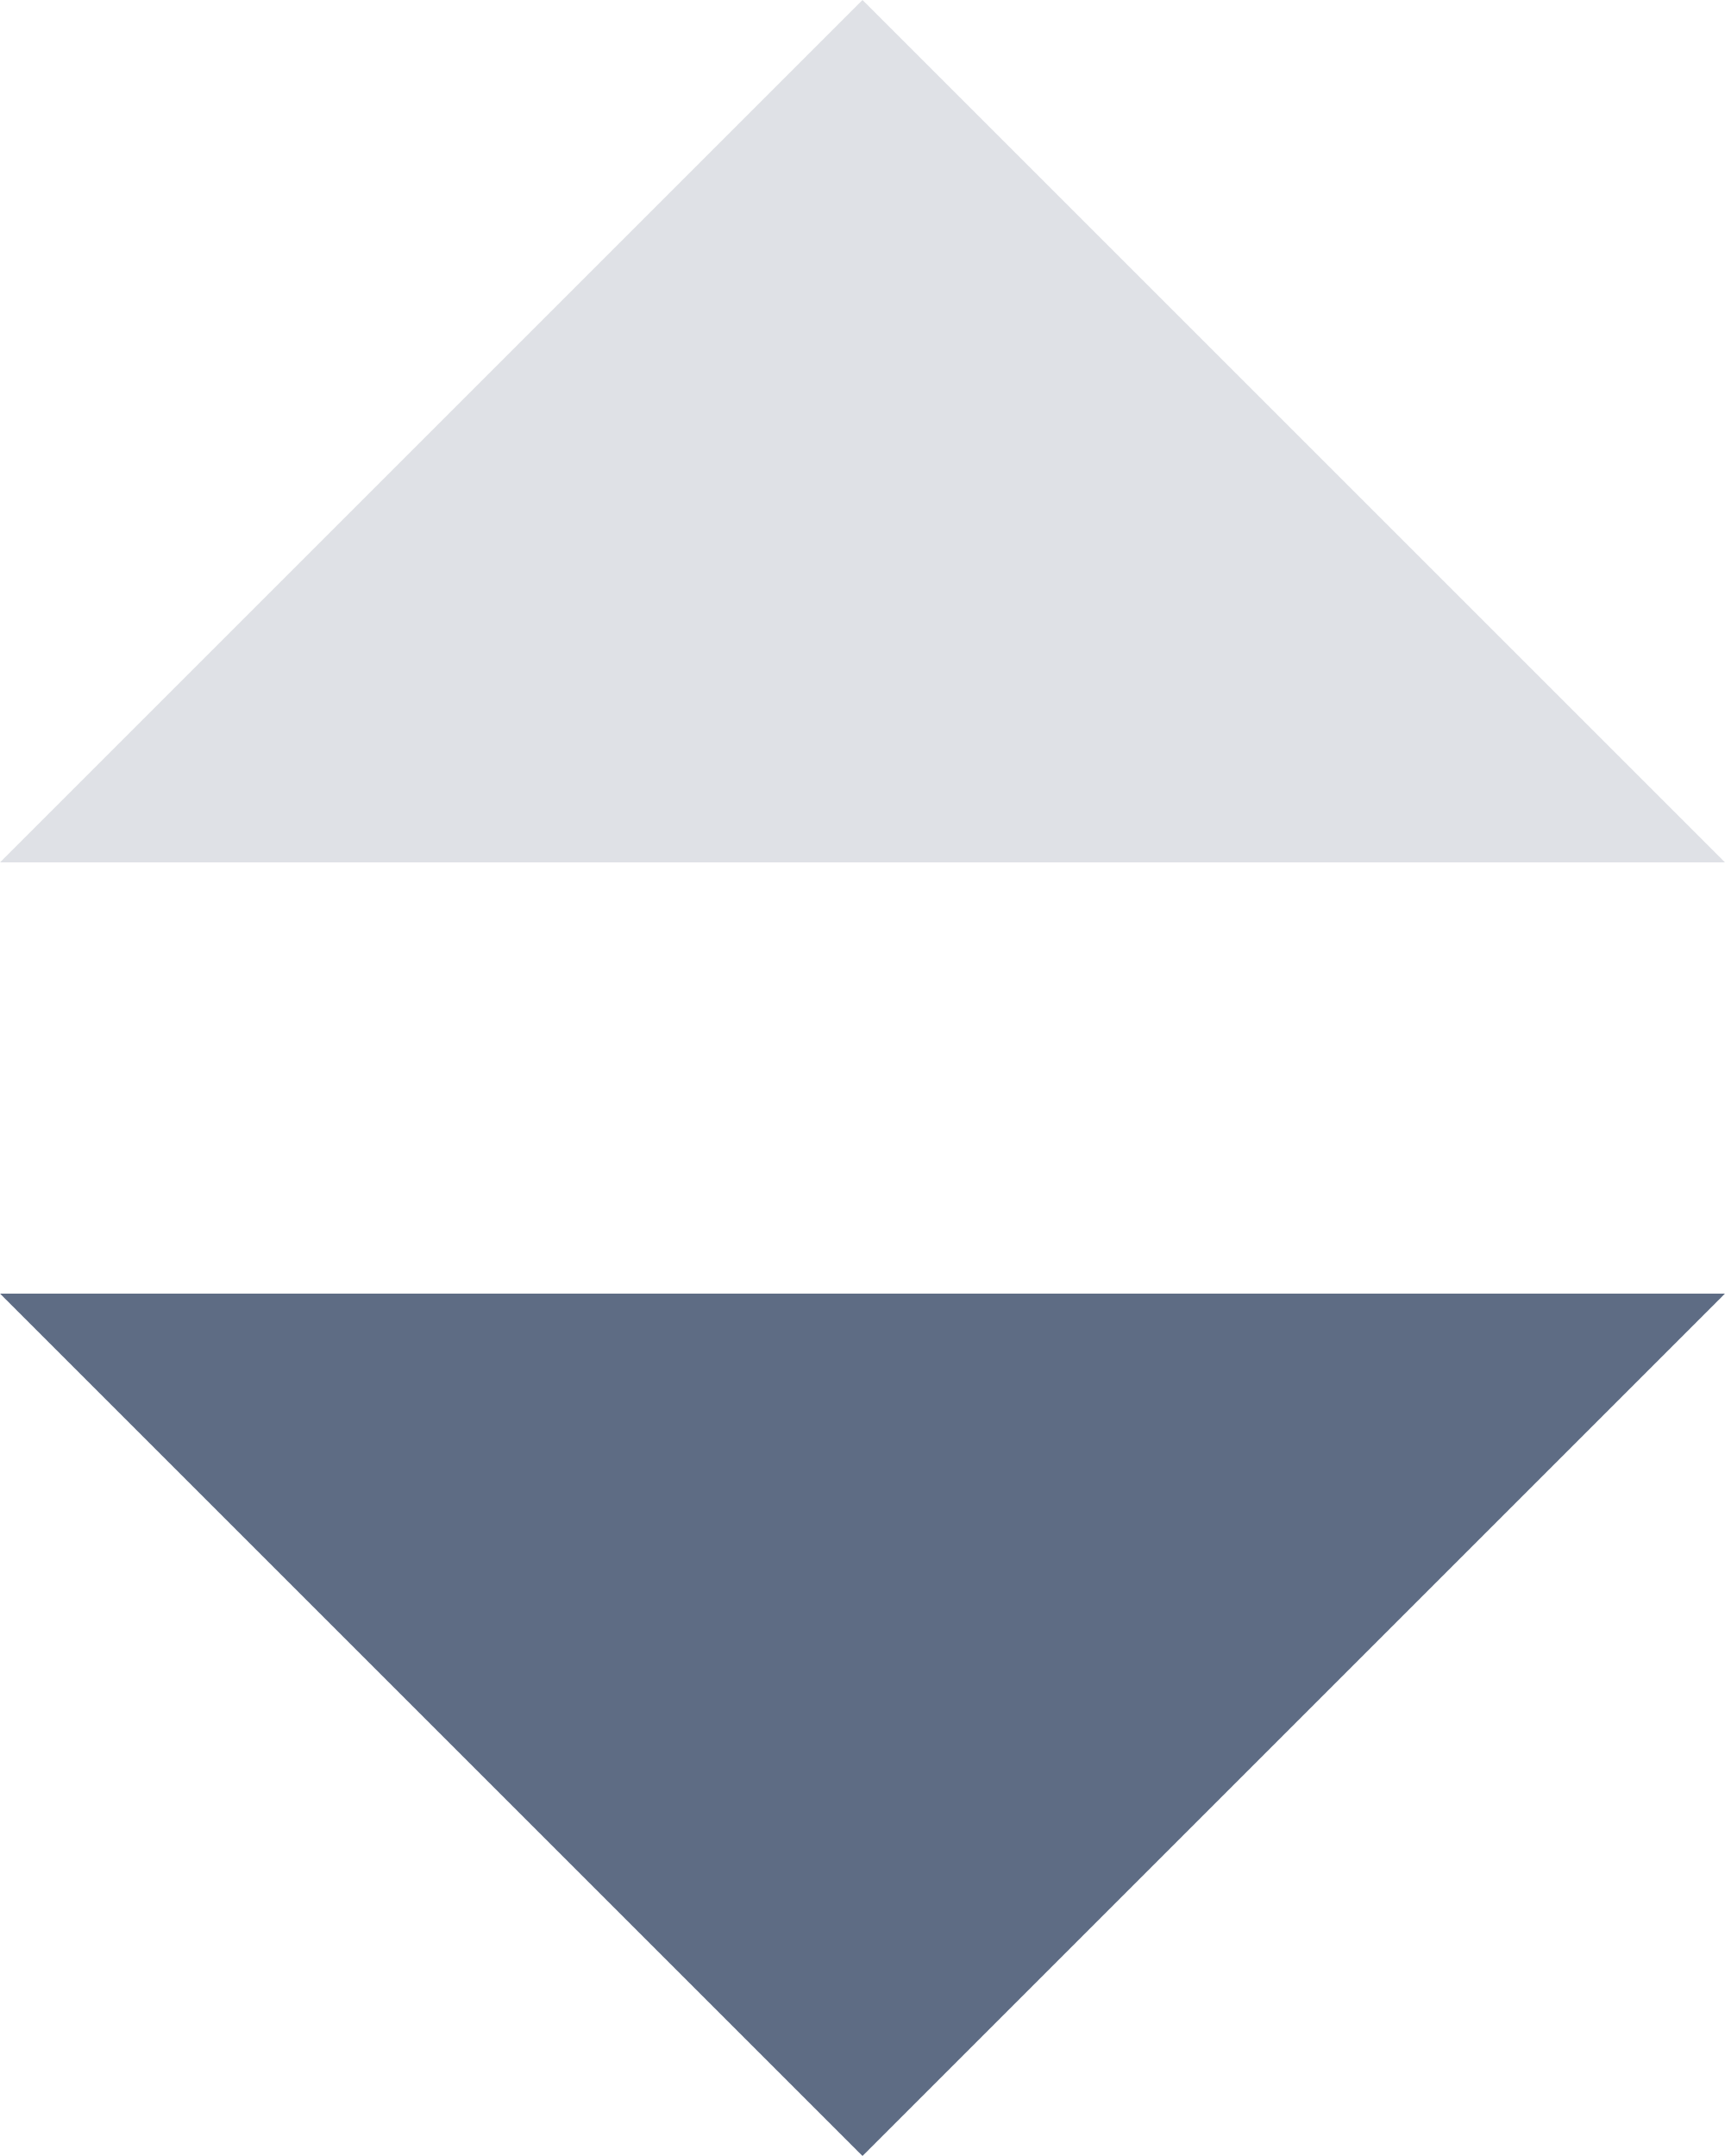
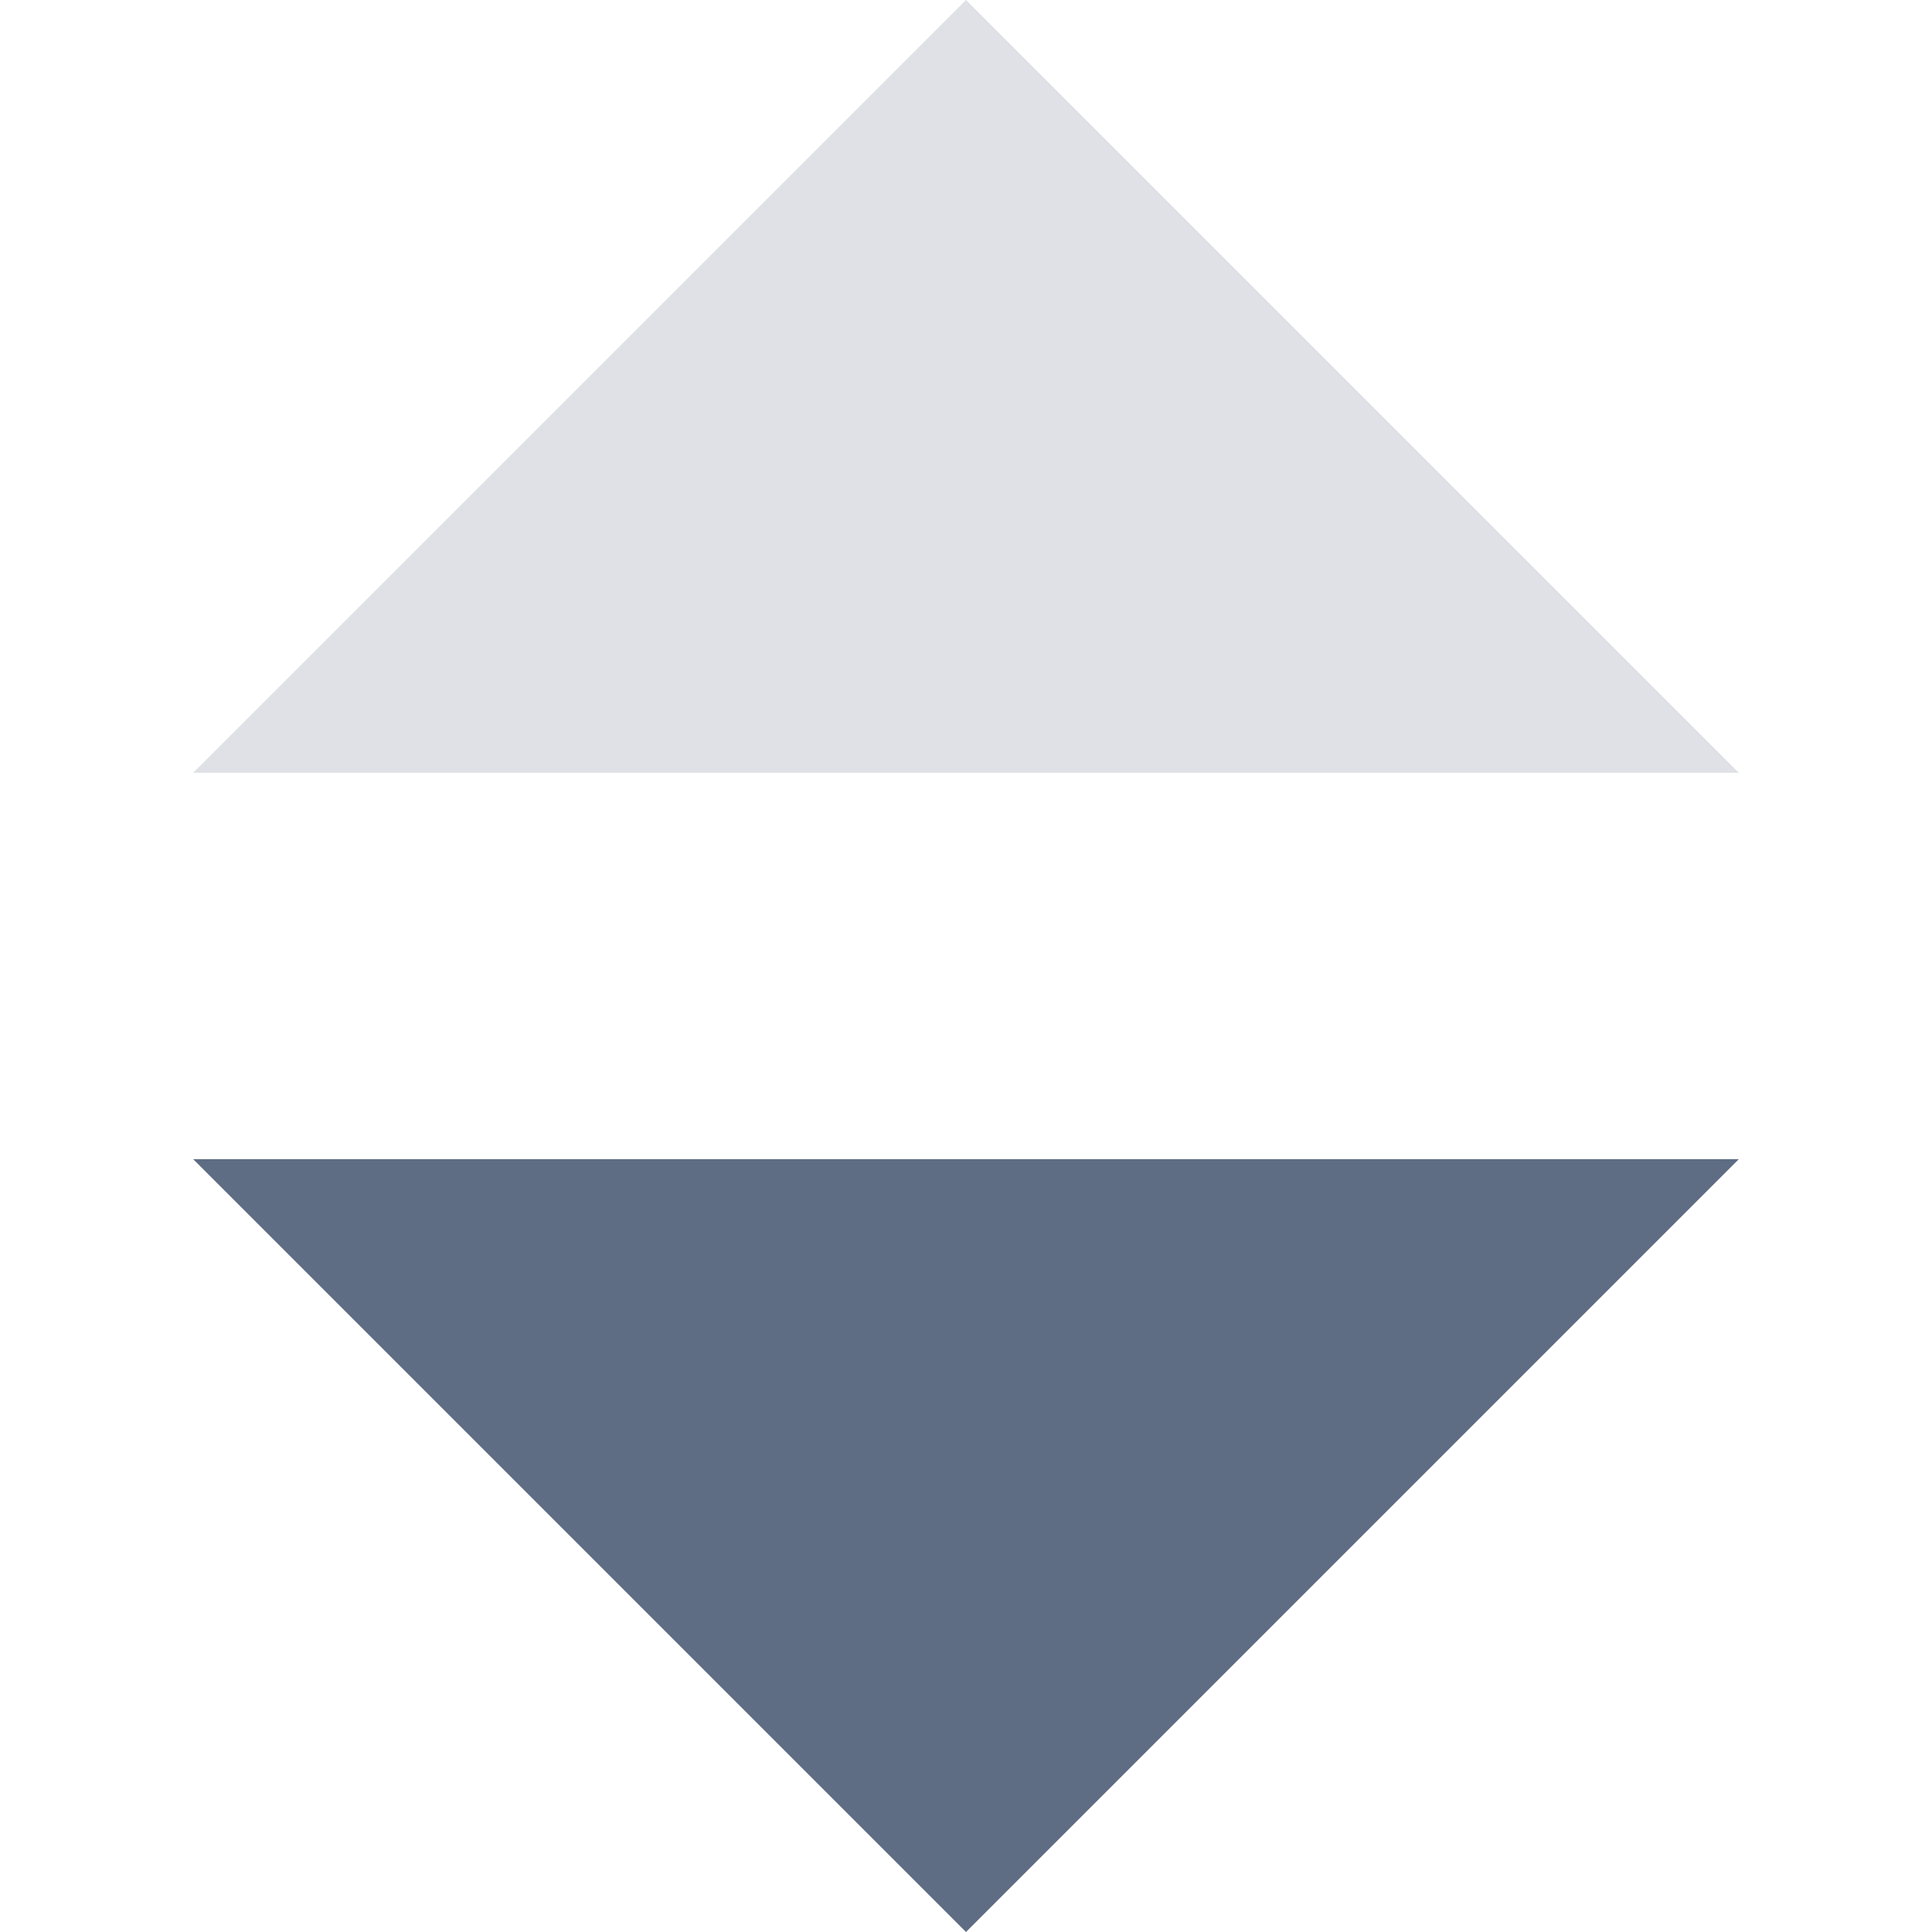
- <svg xmlns="http://www.w3.org/2000/svg" width="8px" height="10px" viewBox="0 0 8 10" version="1.1">
-   <g id="table--/-sorter-/-default-copy" stroke="none" stroke-width="1" fill="none" fill-rule="evenodd">
-     <g id="table--/-sorter-/-_part-/-default" fill="#DFE1E6">
-       <polygon id="Triangle" points="4 0 8 4 0 4" />
-     </g>
-     <g id="table--/-sorter-/-_part-/-selected" transform="translate(4, 8) scale(1, -1) translate(-4, -8) translate(0, 6)" fill="#5E6C84">
-       <polygon id="Triangle" points="4 -2.22044605e-15 8 4 0 4" />
-     </g>
-   </g>
+ <svg xmlns="http://www.w3.org/2000/svg" t="1568951001461" class="icon" viewBox="0 0 1024 1024" version="1.1" p-id="2970" width="200" height="200">
+   <defs>
+     <style type="text/css" />
+   </defs>
+   <path d="M512 0l409.6 409.6H102.4z" fill="#DFE1E6" p-id="2971" />
+   <path d="M512 1024l409.6-409.6H102.4z" fill="#5E6C84" p-id="2972" />
</svg>
